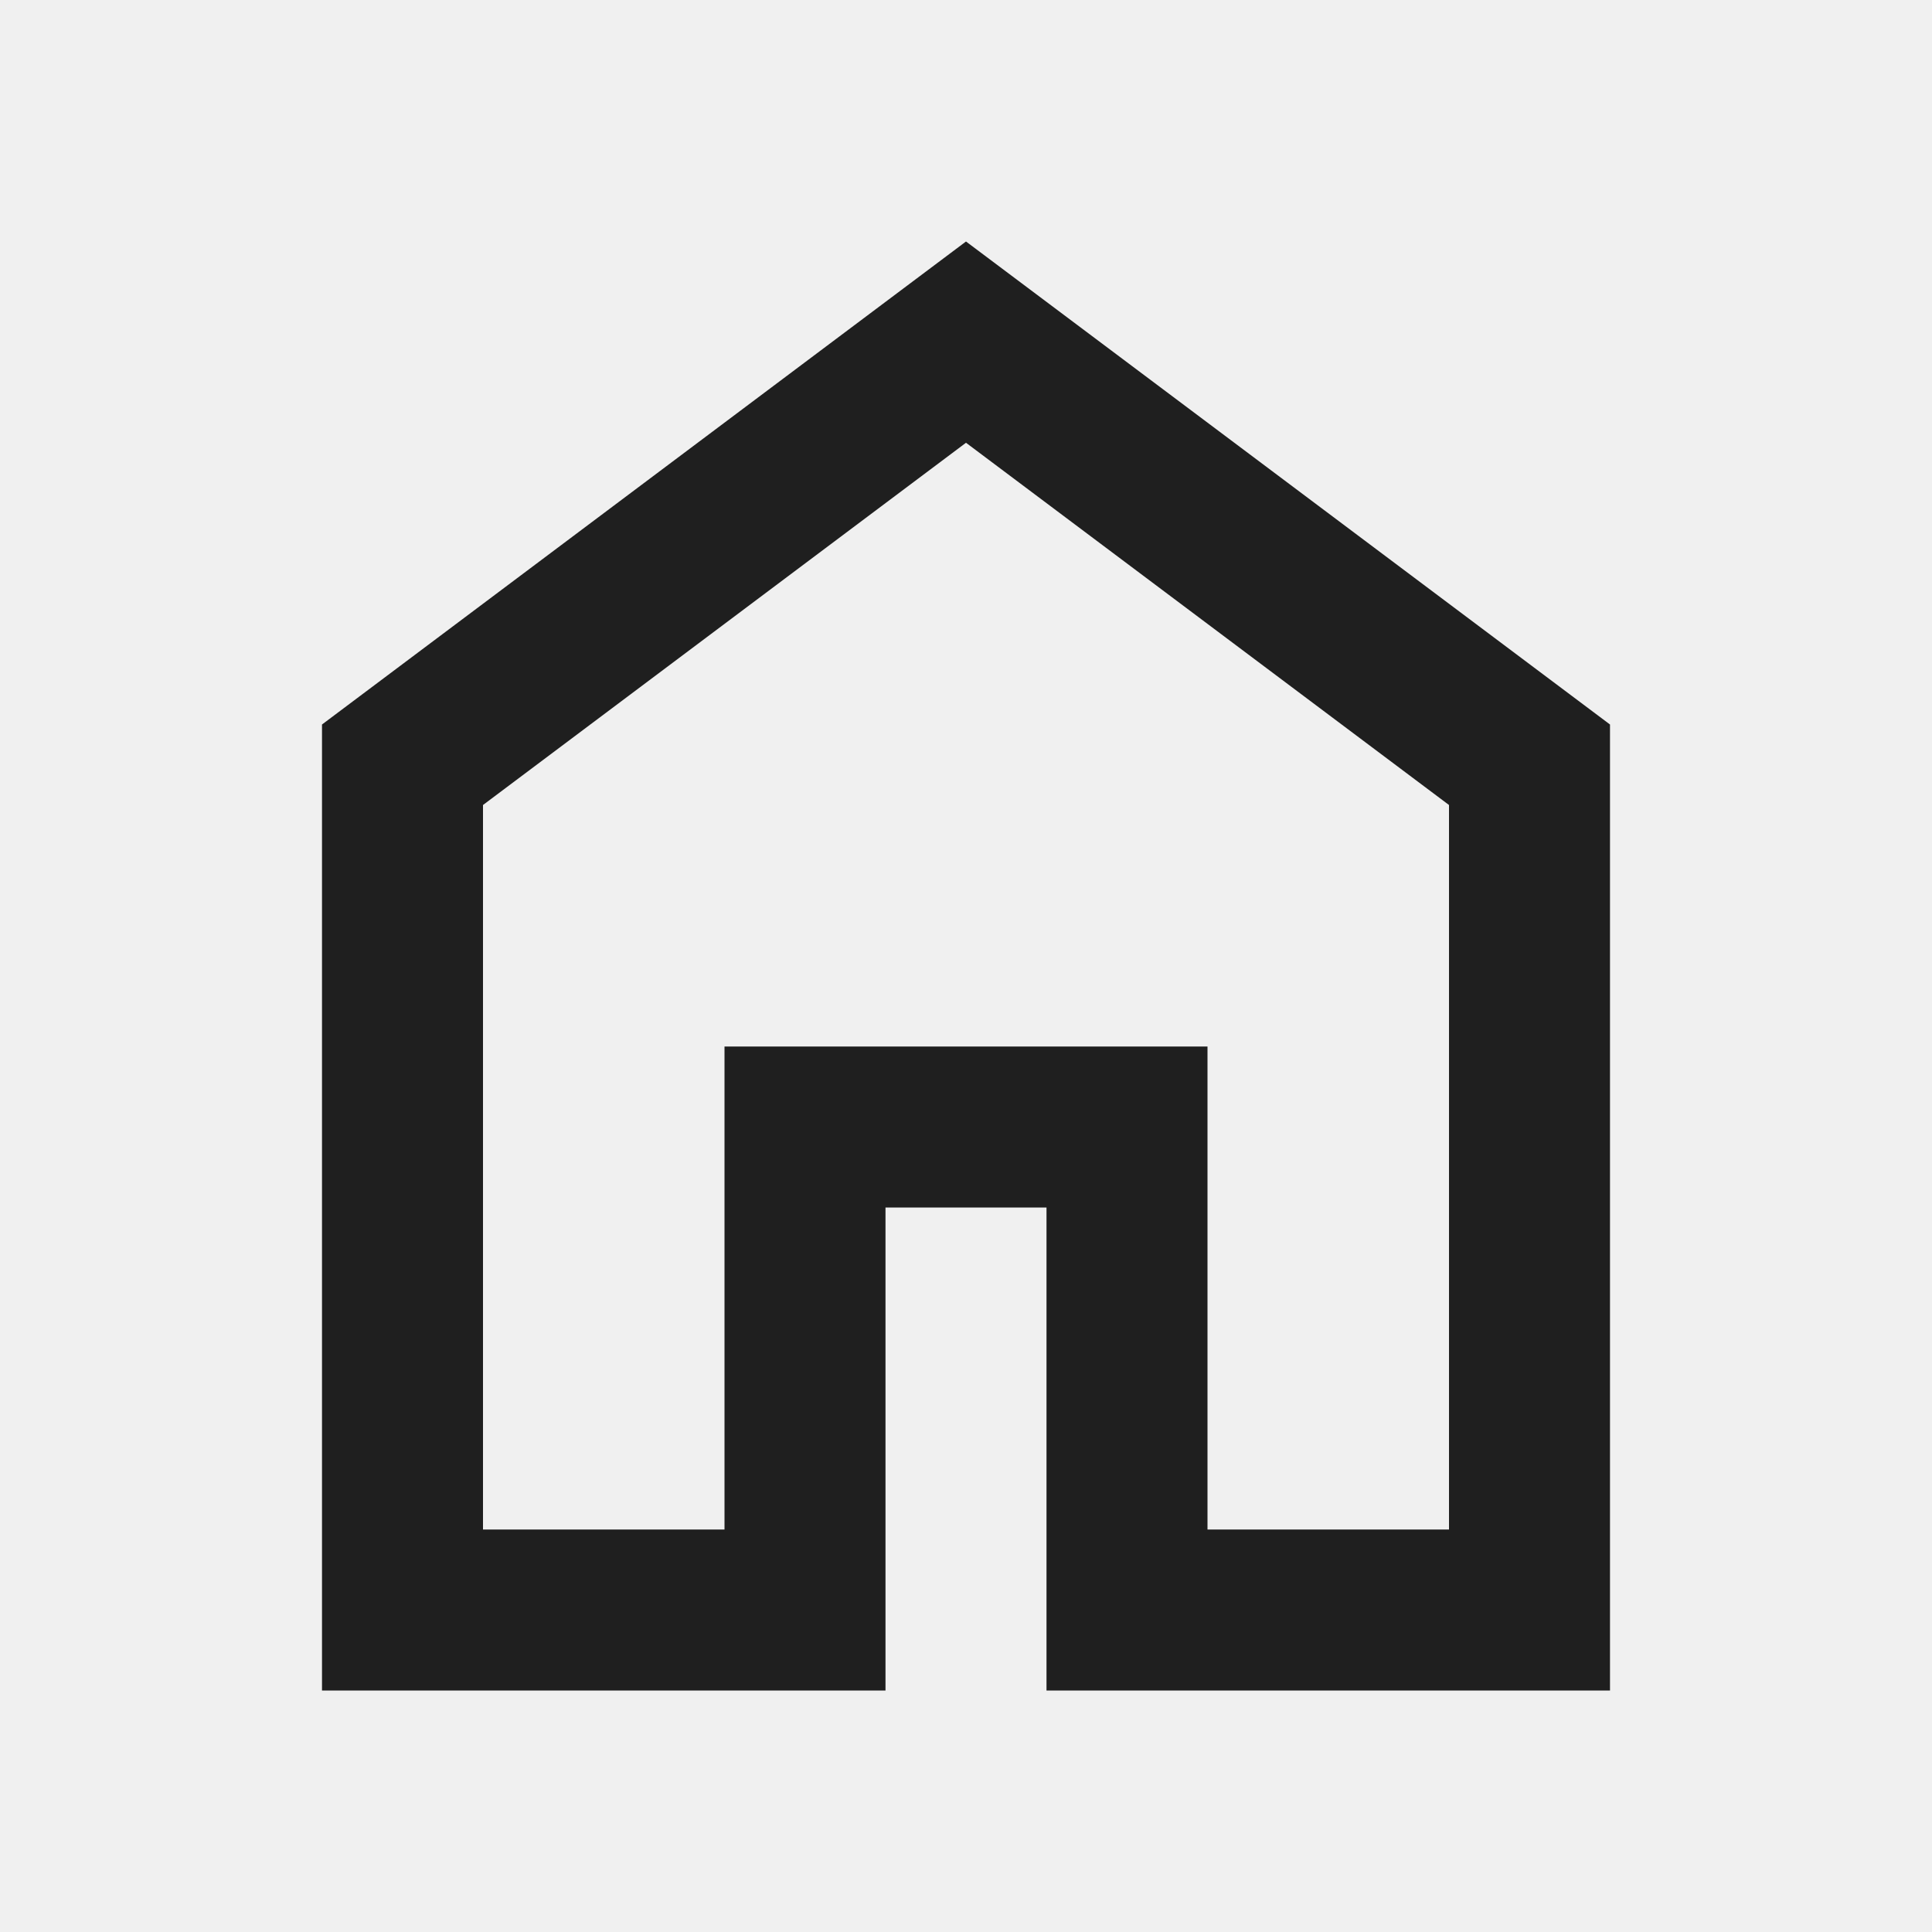
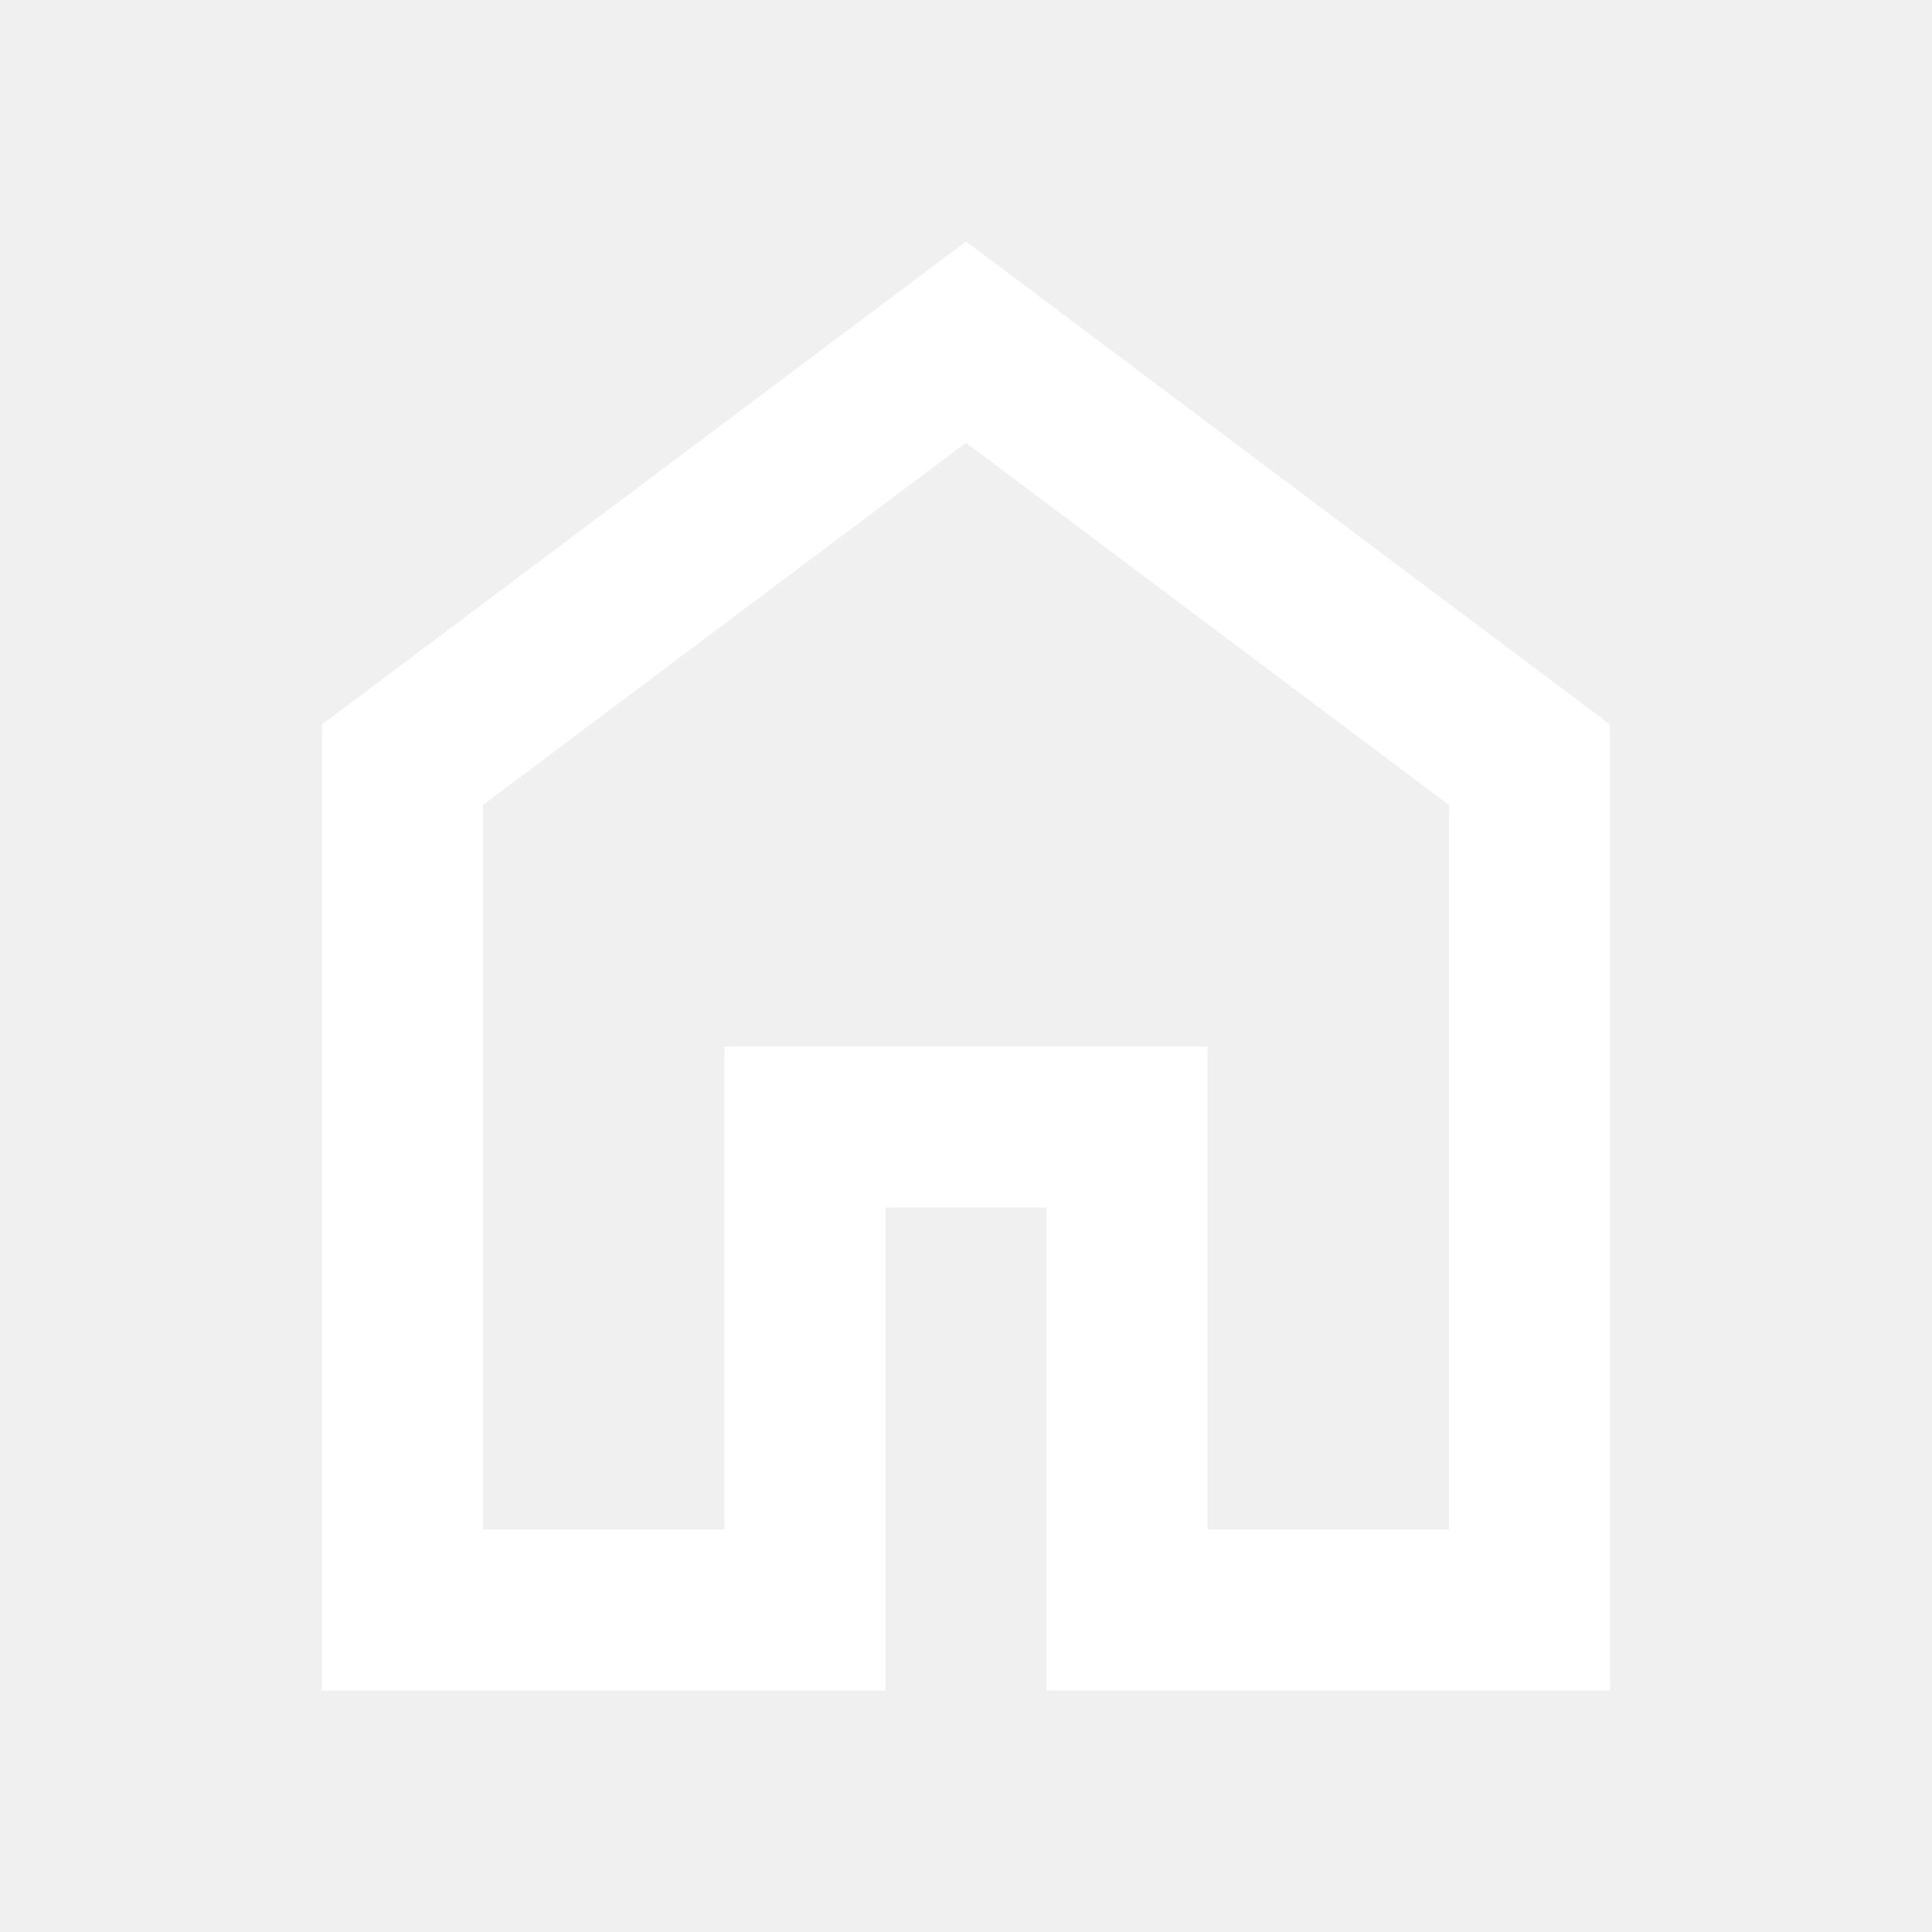
- <svg xmlns="http://www.w3.org/2000/svg" height="24px" viewBox="0 -960 960 960" width="24px" fill="#1f1f1f">
+ <svg xmlns="http://www.w3.org/2000/svg" height="24px" viewBox="0 -960 960 960" width="24px" fill="#FFFFFF">
  <path d="M240-200h120v-240h240v240h120v-360L480-740 240-560v360Zm-80 80v-480l320-240 320 240v480H520v-240h-80v240H160Zm320-350Z" />
</svg>
